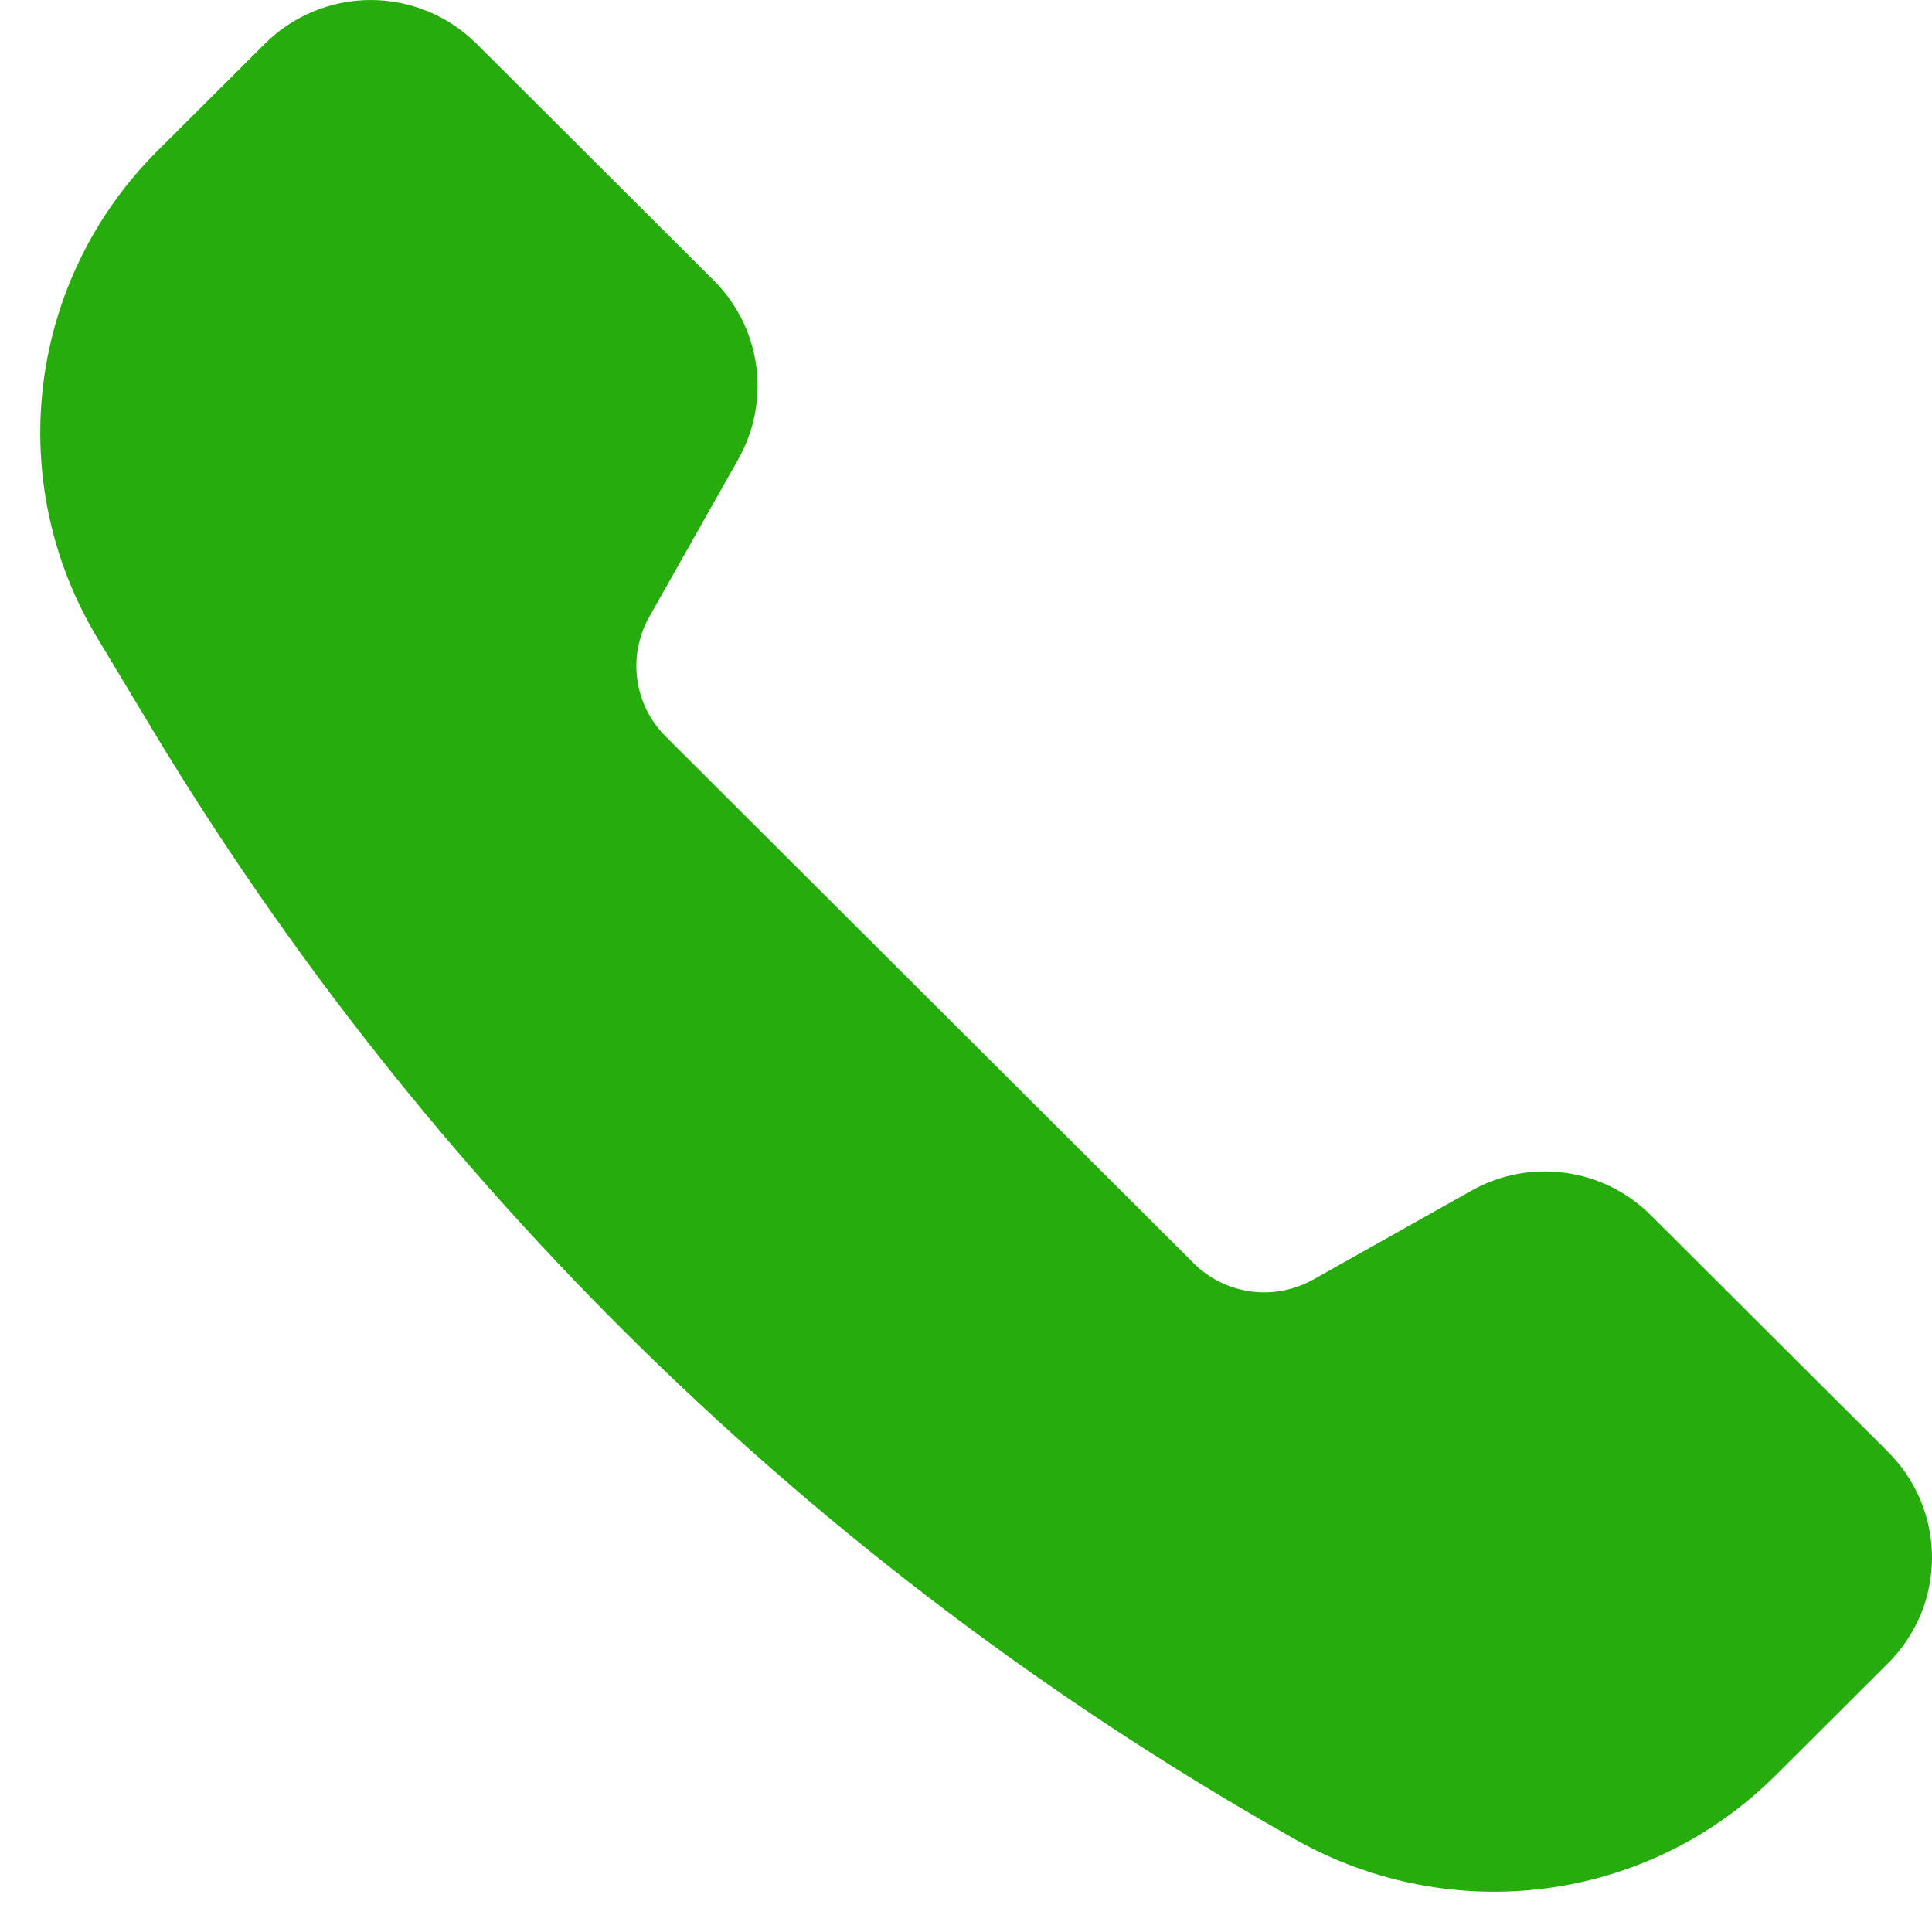
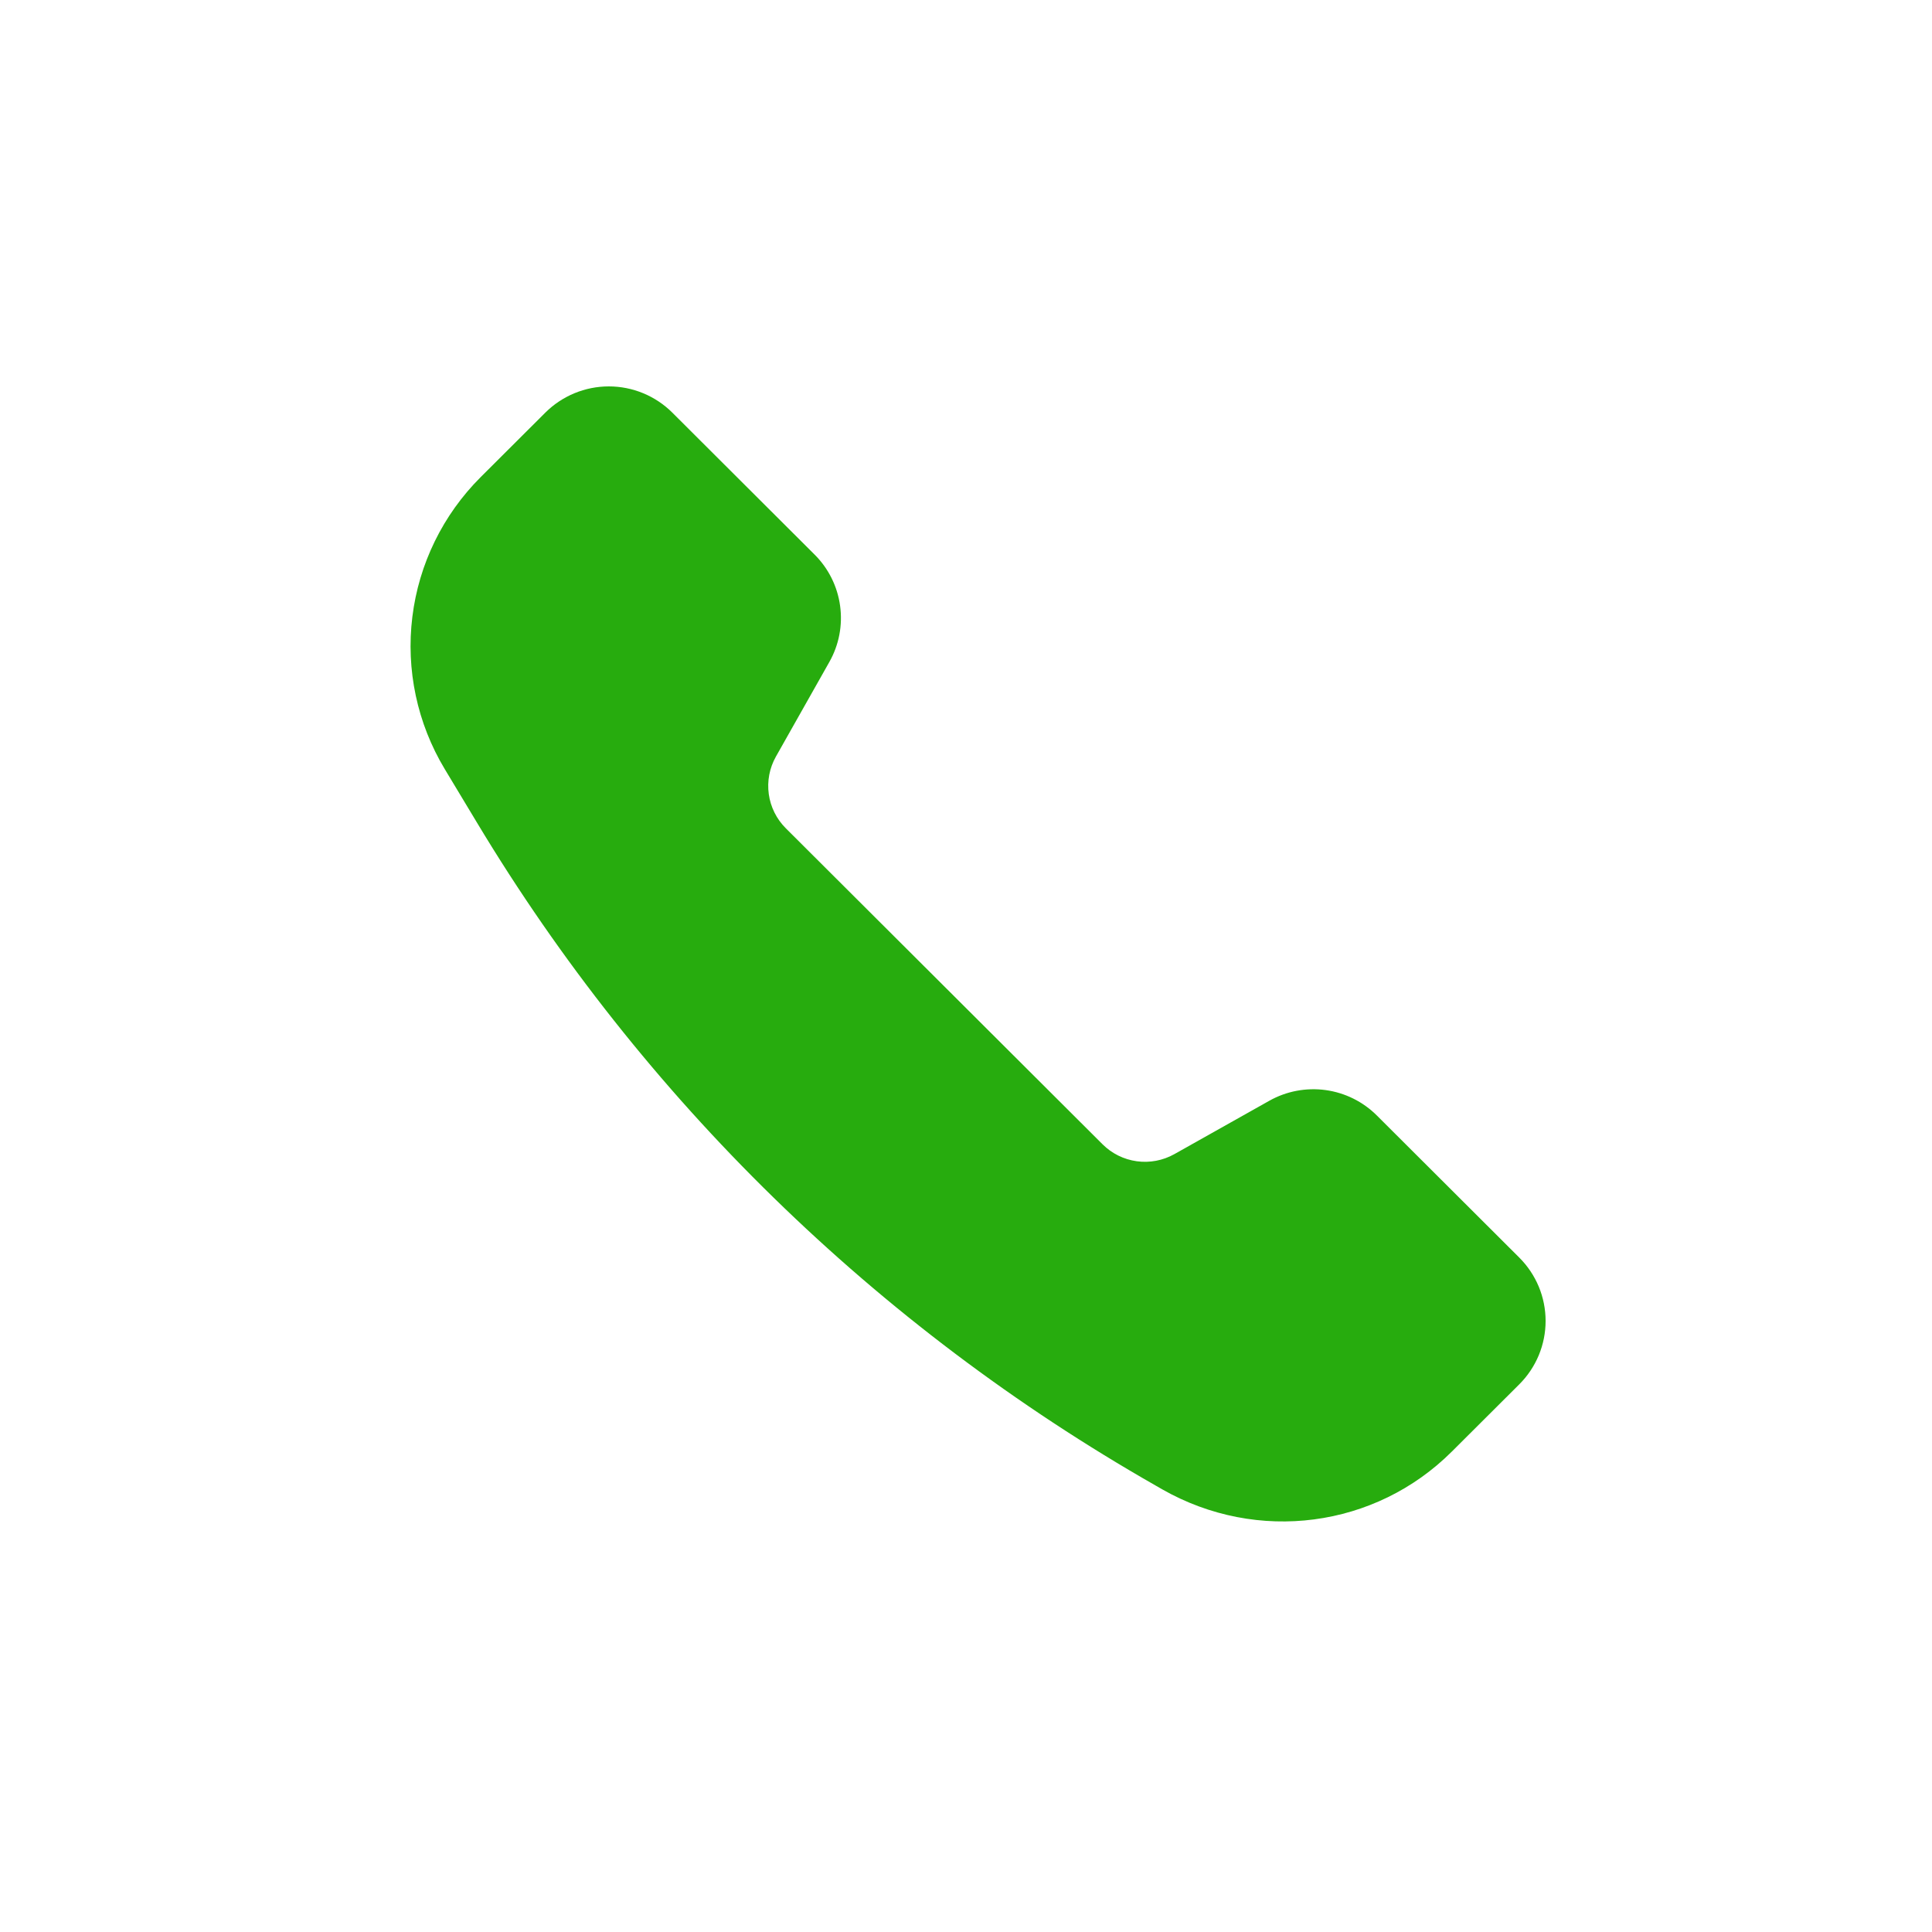
- <svg xmlns="http://www.w3.org/2000/svg" width="36" height="36" viewBox="0 0 36 36" fill="none">
-   <path d="M27.418 22.186L24.47 23.843C24.116 24.041 23.707 24.119 23.305 24.064C22.902 24.009 22.529 23.824 22.242 23.538L12.402 13.721C12.115 13.434 11.93 13.062 11.875 12.661C11.82 12.26 11.897 11.852 12.096 11.498L13.757 8.557C14.056 8.028 14.173 7.416 14.091 6.814C14.008 6.212 13.73 5.653 13.299 5.224L8.88 0.815C8.621 0.557 8.314 0.352 7.975 0.212C7.637 0.072 7.274 0 6.908 0C6.541 0 6.179 0.072 5.84 0.212C5.502 0.352 5.194 0.557 4.935 0.815L2.929 2.816C1.756 3.986 1.008 5.514 0.806 7.157C0.603 8.8 0.957 10.463 1.811 11.883L2.817 13.556C7.958 22.104 15.215 29.191 23.89 34.136L24.089 34.25C27.053 35.94 30.715 35.447 33.087 33.081L35.183 30.991C35.442 30.733 35.647 30.426 35.788 30.088C35.928 29.751 36 29.389 36 29.023C36 28.658 35.928 28.296 35.788 27.958C35.647 27.621 35.442 27.314 35.183 27.055L30.761 22.644C30.331 22.214 29.771 21.936 29.167 21.854C28.563 21.771 27.949 21.887 27.418 22.186Z" fill="#27AC0E" />
+ <svg xmlns="http://www.w3.org/2000/svg" width="60" height="60" viewBox="0 0 60 60" fill="none">
+   <path d="M39.418 34.186L36.47 35.843C36.116 36.041 35.707 36.119 35.305 36.064C34.902 36.009 34.529 35.824 34.242 35.538L24.402 25.721C24.115 25.434 23.93 25.062 23.875 24.661C23.82 24.26 23.897 23.852 24.096 23.498L25.757 20.557C26.056 20.028 26.173 19.416 26.09 18.814C26.008 18.212 25.73 17.653 25.299 17.224L20.88 12.815C20.621 12.557 20.314 12.352 19.975 12.212C19.637 12.072 19.274 12 18.908 12C18.541 12 18.179 12.072 17.84 12.212C17.502 12.352 17.194 12.557 16.935 12.815L14.929 14.816C13.756 15.986 13.008 17.514 12.806 19.157C12.603 20.8 12.957 22.463 13.811 23.883L14.818 25.556C19.958 34.104 27.215 41.191 35.891 46.136L36.089 46.25C39.053 47.94 42.715 47.447 45.087 45.081L47.183 42.991C47.442 42.733 47.647 42.426 47.788 42.088C47.928 41.751 48 41.389 48 41.023C48 40.658 47.928 40.296 47.788 39.958C47.647 39.621 47.442 39.314 47.183 39.056L42.761 34.644C42.331 34.214 41.771 33.936 41.167 33.853C40.563 33.771 39.949 33.887 39.418 34.186Z" fill="#27AC0E" />
</svg>
